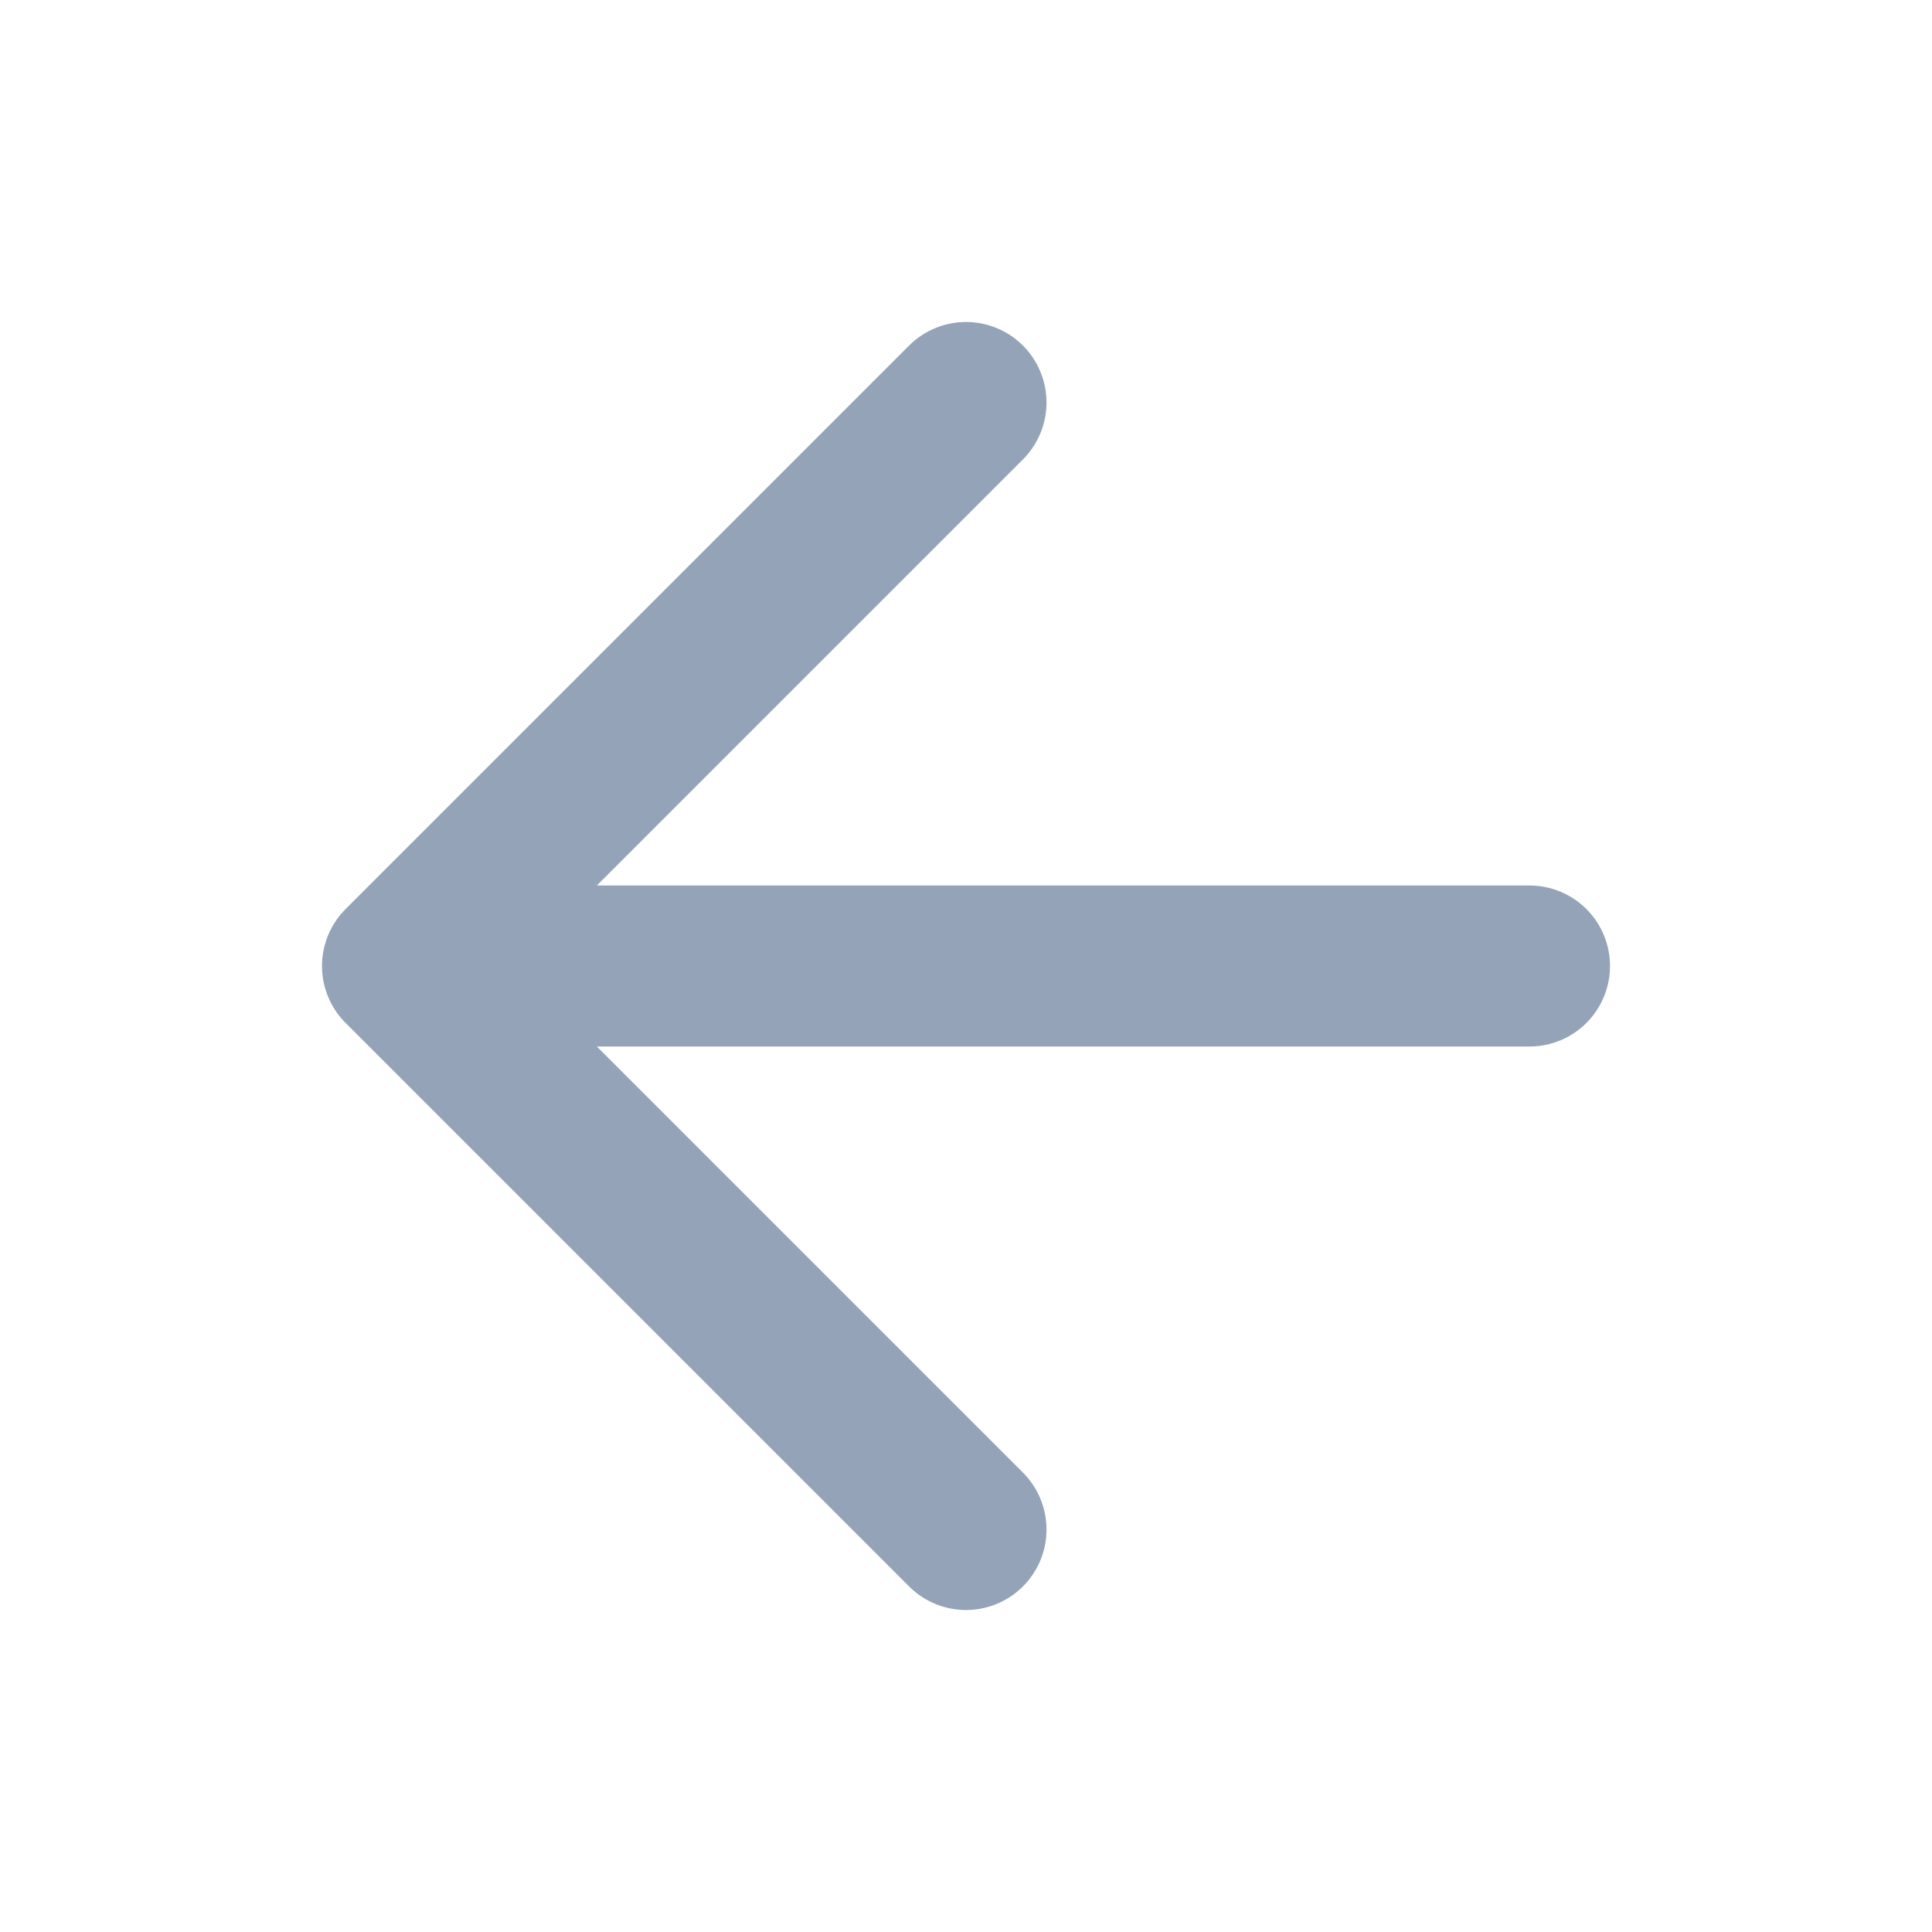
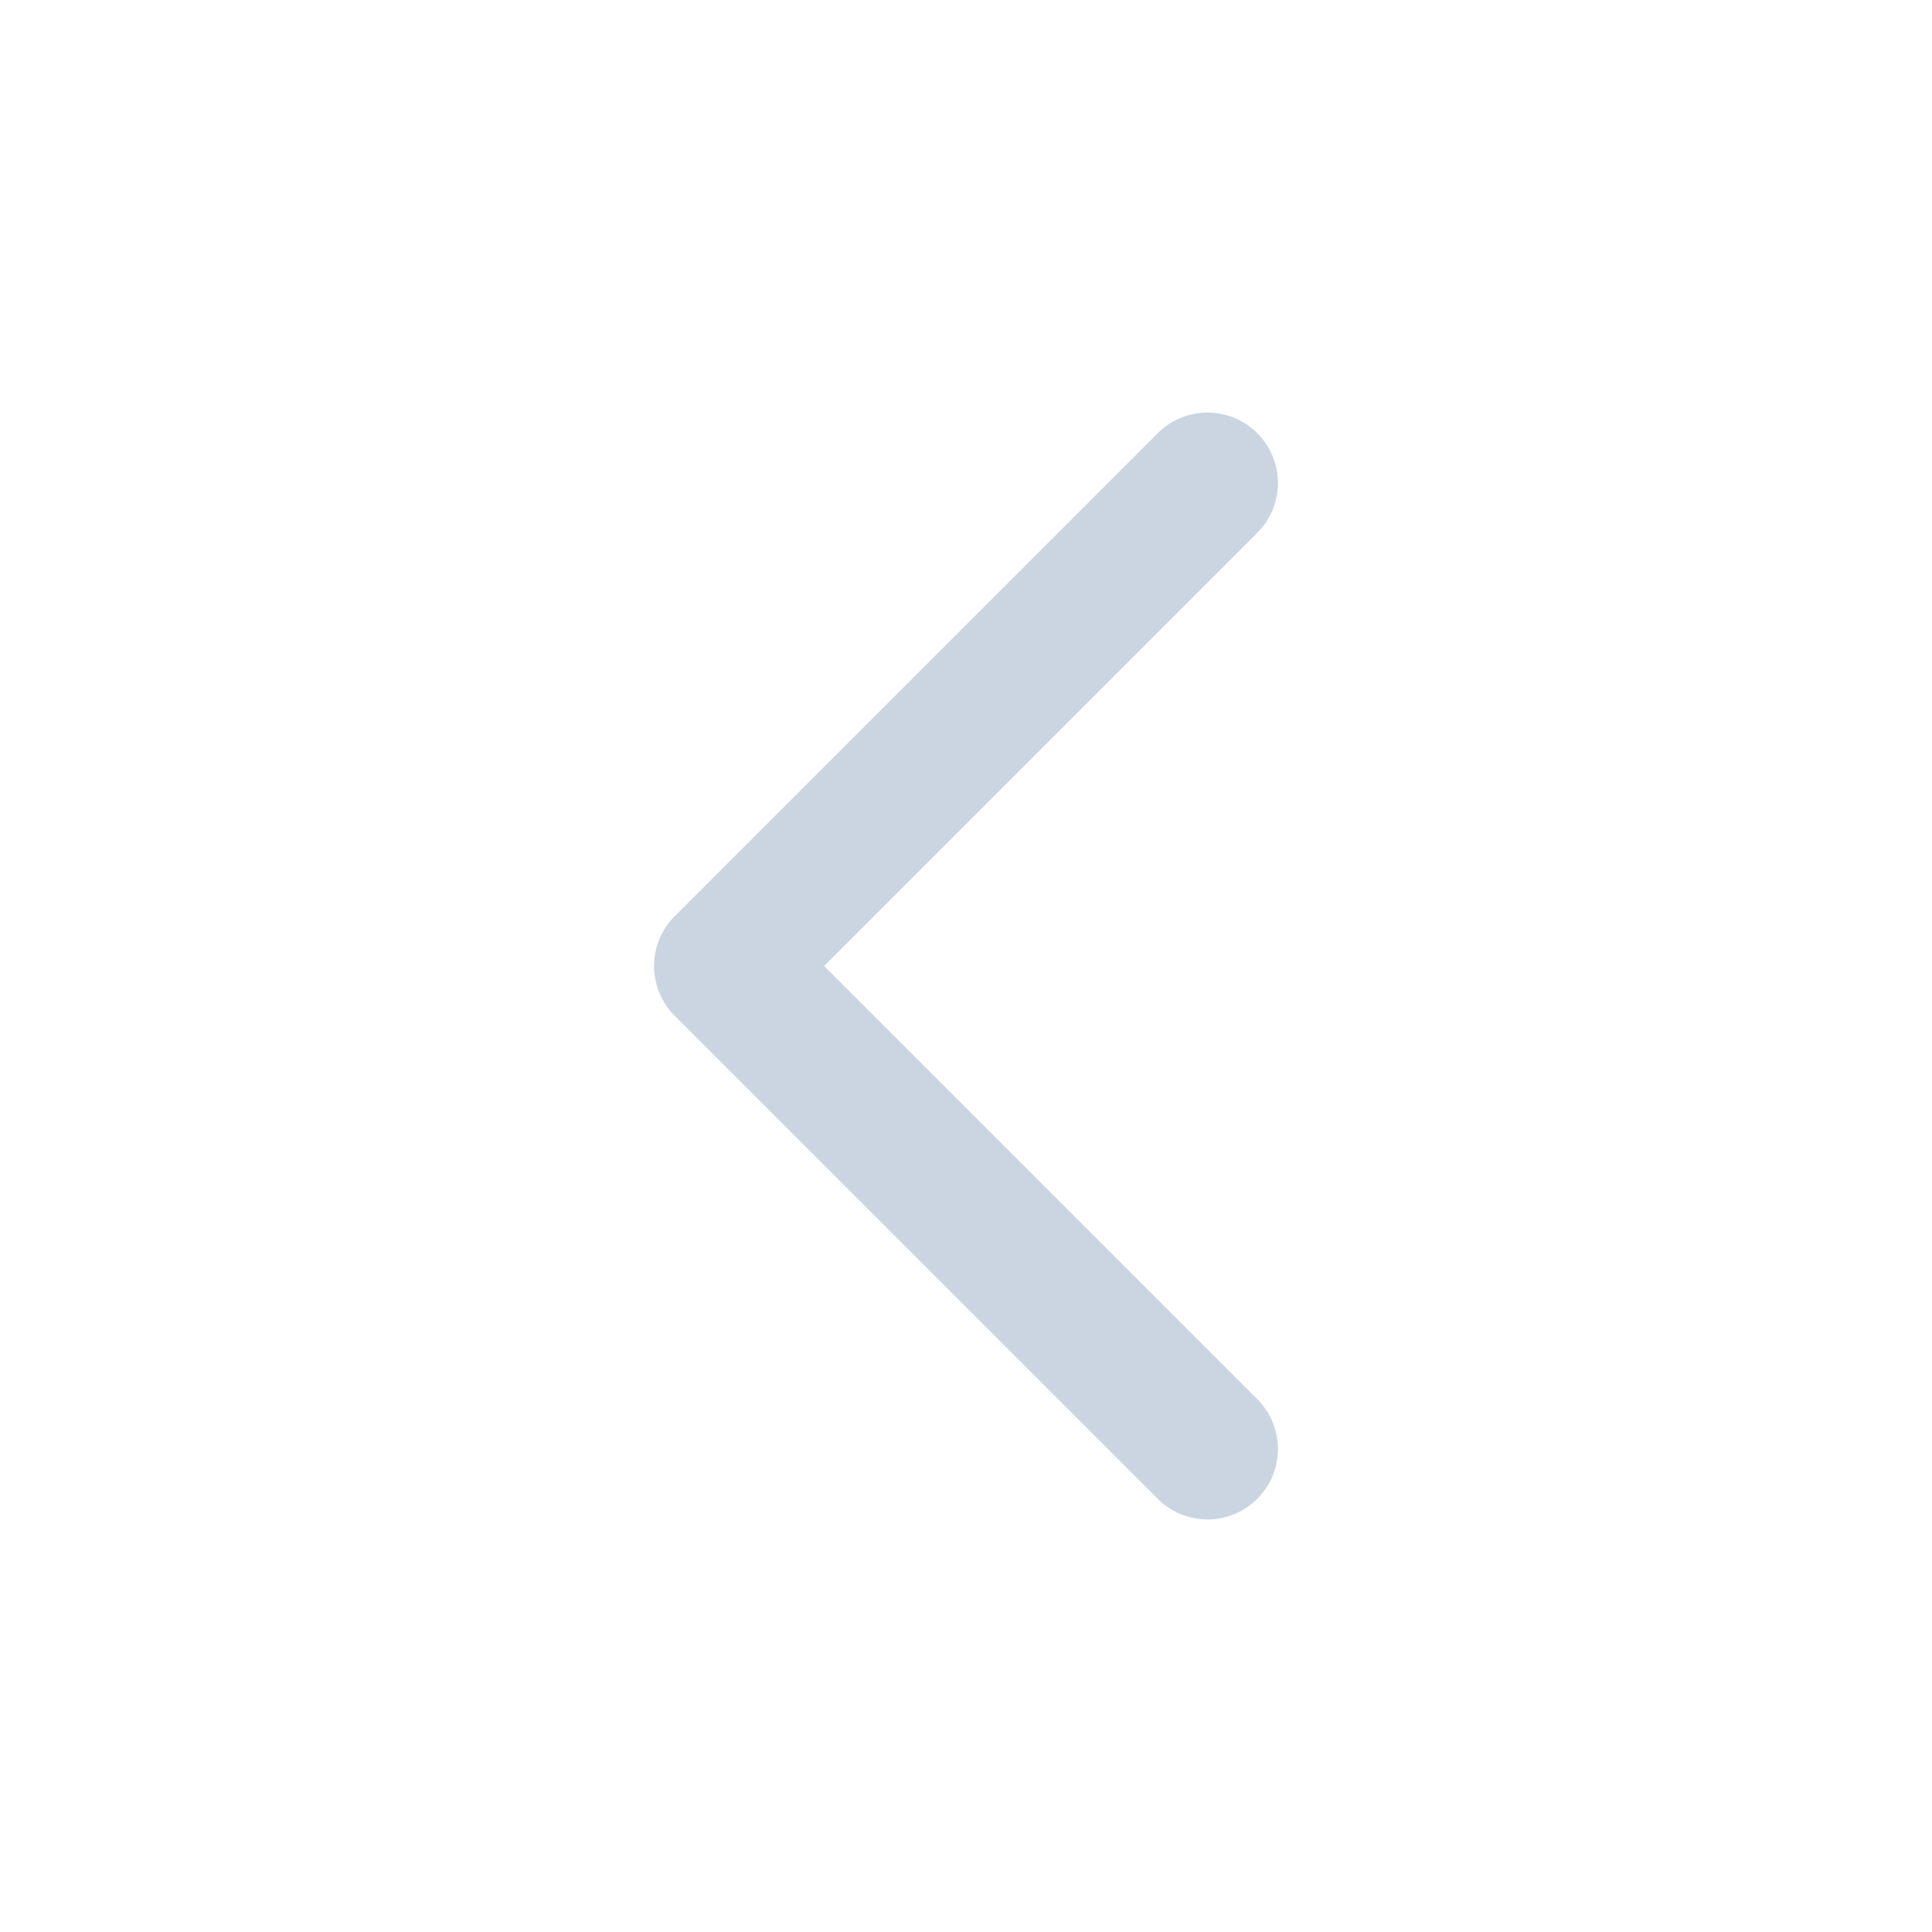
- <svg xmlns="http://www.w3.org/2000/svg" width="20" height="20" viewBox="0 0 24 24" fill="none" stroke="#94A3B8" stroke-width="2" stroke-linecap="round" stroke-linejoin="round">
-   <path d="M19 12H5M12 19l-7-7 7-7" />
+ <svg xmlns="http://www.w3.org/2000/svg" width="18" height="18" viewBox="0 0 24 24" fill="none" stroke="#CBD5E1" stroke-width="1.75" stroke-linecap="round" stroke-linejoin="round">
+   <path d="M15 18l-6-6 6-6" />
</svg>
